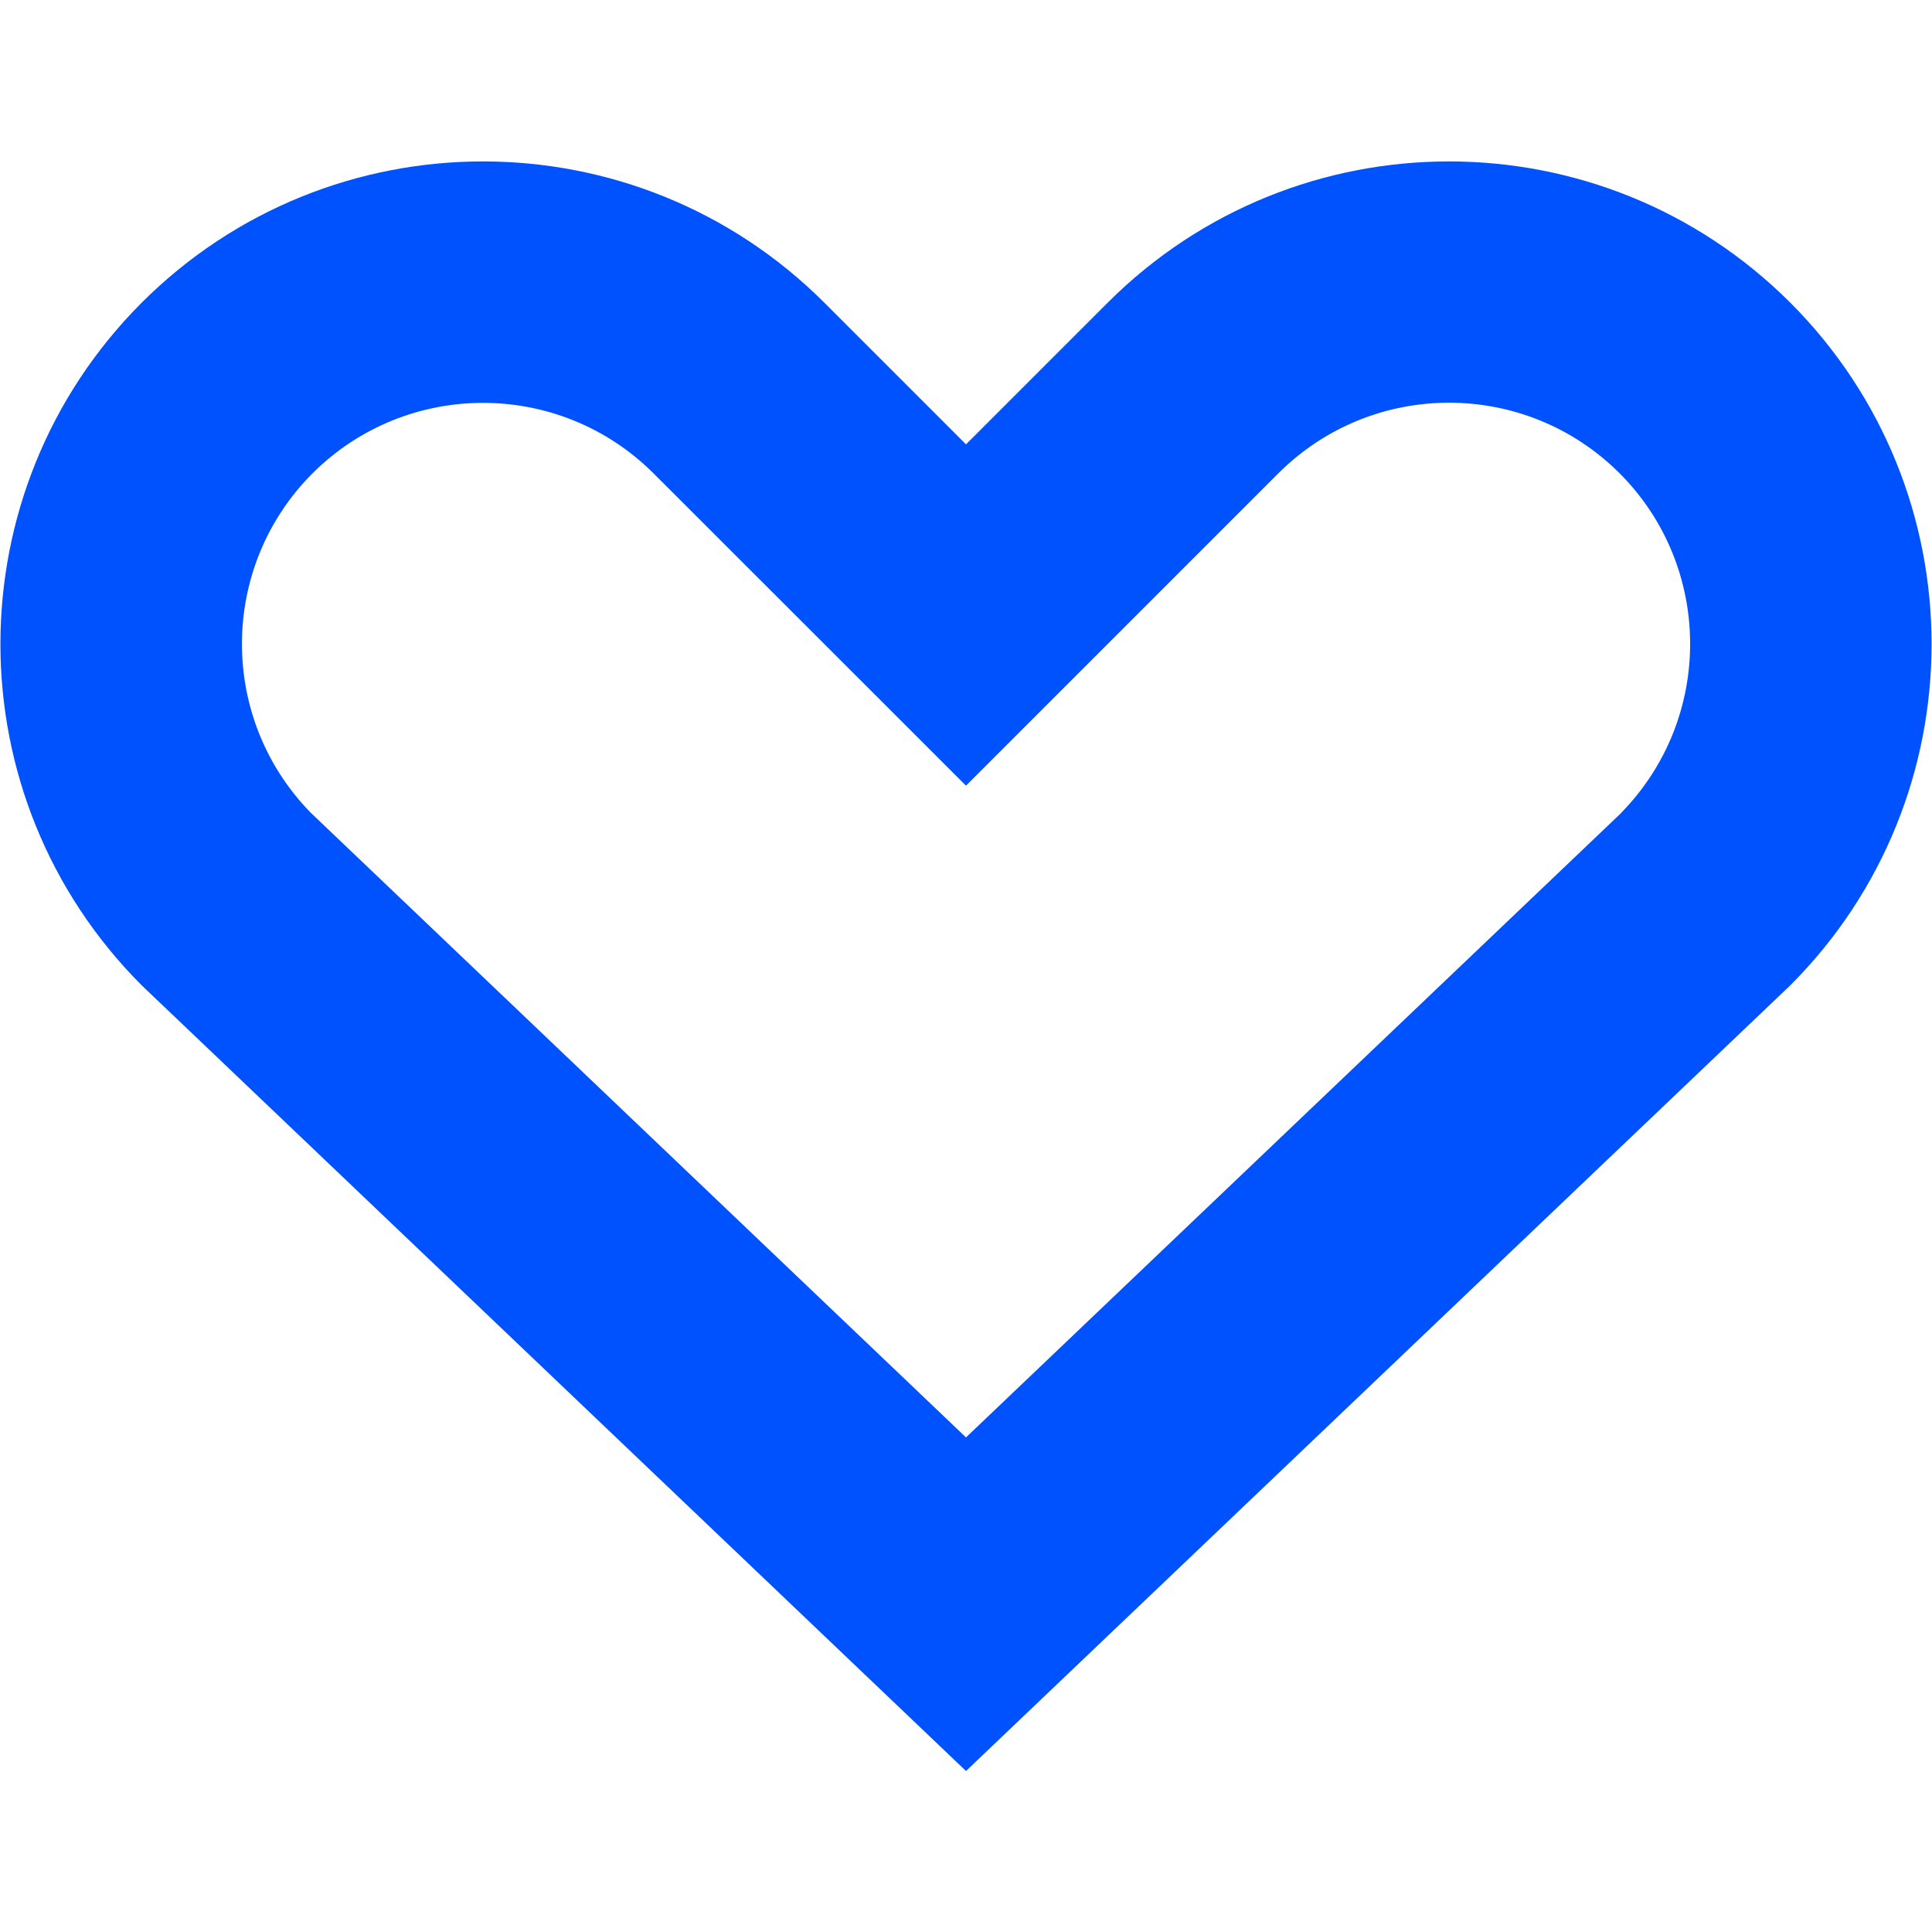
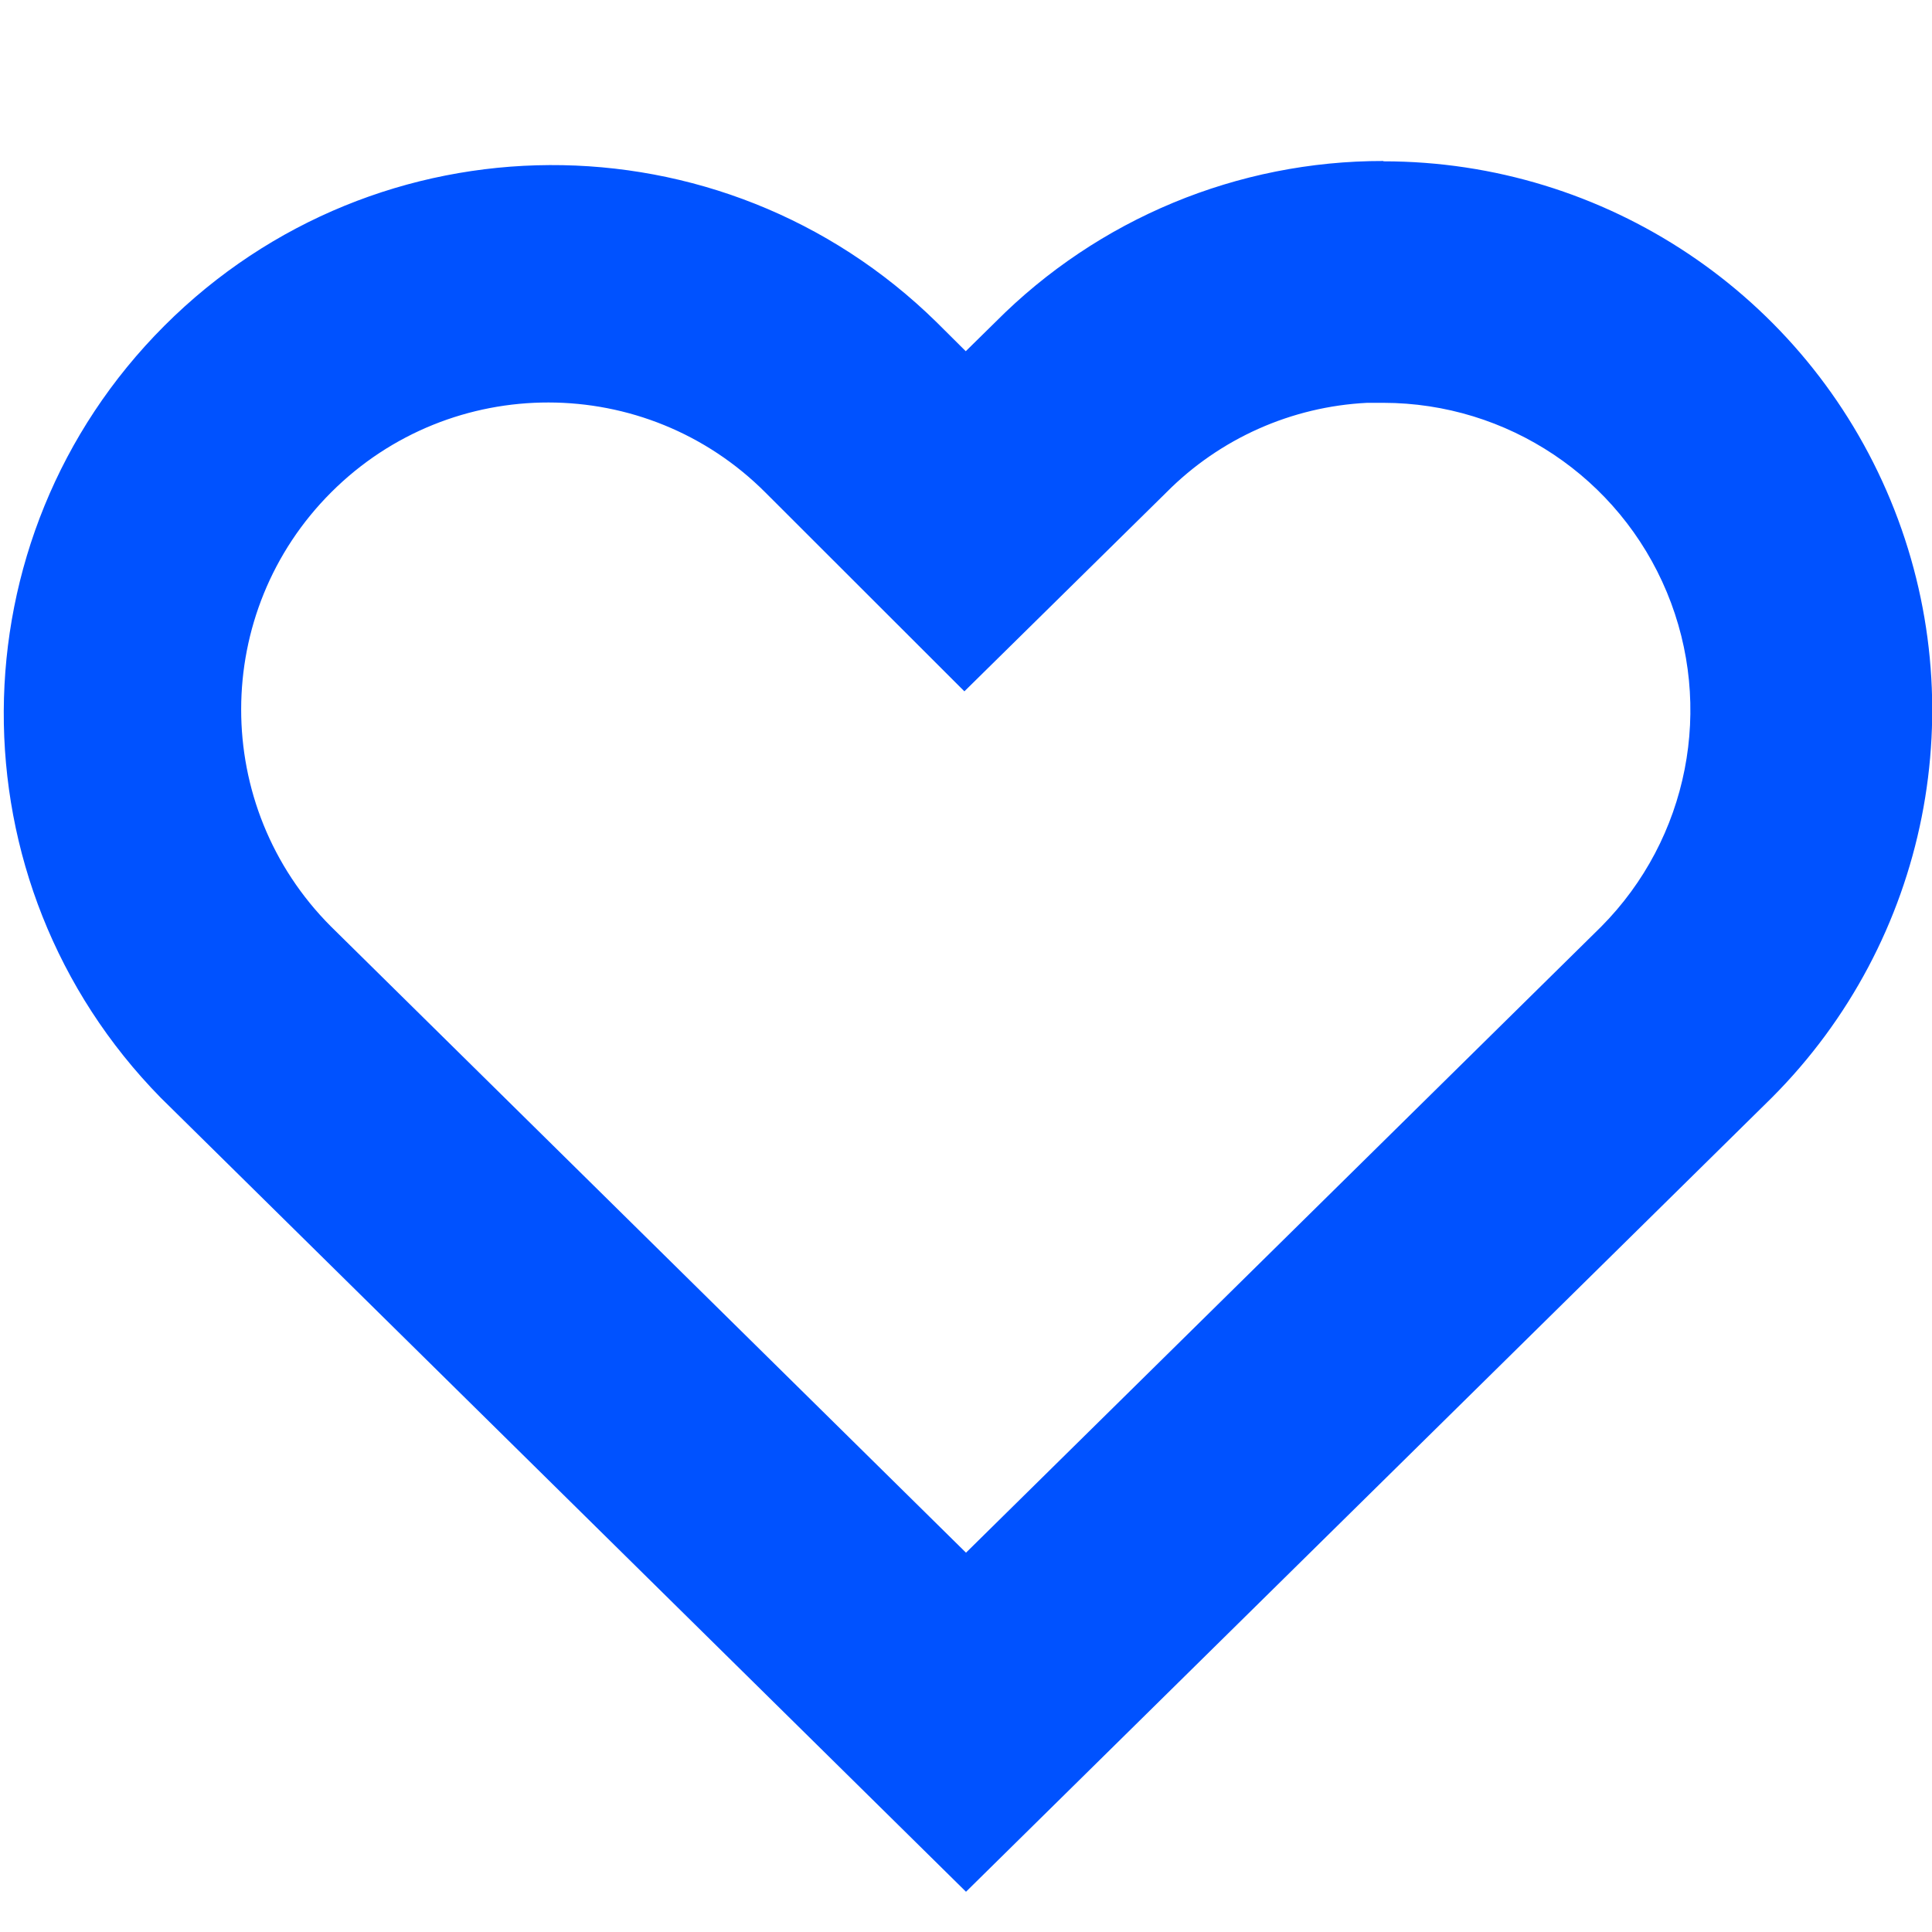
<svg xmlns="http://www.w3.org/2000/svg" fill="none" viewBox="0 0 12 12">
-   <path fill="#0052FF" d="M5.12 1.88a3 3 0 0 0-4.24 0 3 3 0 0 0 0 4.24L6 11l5.12-4.88a3 3 0 0 0 0-4.24 3 3 0 0 0-4.24 0L6 2.76l-.88-.88Zm4.95 3.169L6 8.928l-4.07-3.88a1.5 1.5 0 0 1 .01-2.107 1.5 1.5 0 0 1 2.12 0L6 4.88l1.94-1.94a1.5 1.5 0 0 1 2.12 0 1.5 1.5 0 0 1 .01 2.108Z" />
+   <path fill="#0052FF" fill-rule="evenodd" d="M5.998 2.181 5.816 2A3.407 3.407 0 0 0 .998 6.818L6 11.75l5.003-4.93a3.408 3.408 0 0 0-2.41-5.818L8.592 1a3.39 3.39 0 0 0-2.409 1l-.184.181Zm2.494.321h.1a1.909 1.909 0 0 1 1.353 3.254L6 9.644l-3.945-3.89a1.907 1.907 0 0 1 2.7-2.694L5.99 4.294l1.25-1.231.006-.006a1.889 1.889 0 0 1 1.246-.555Z" clip-rule="evenodd" />
</svg>
